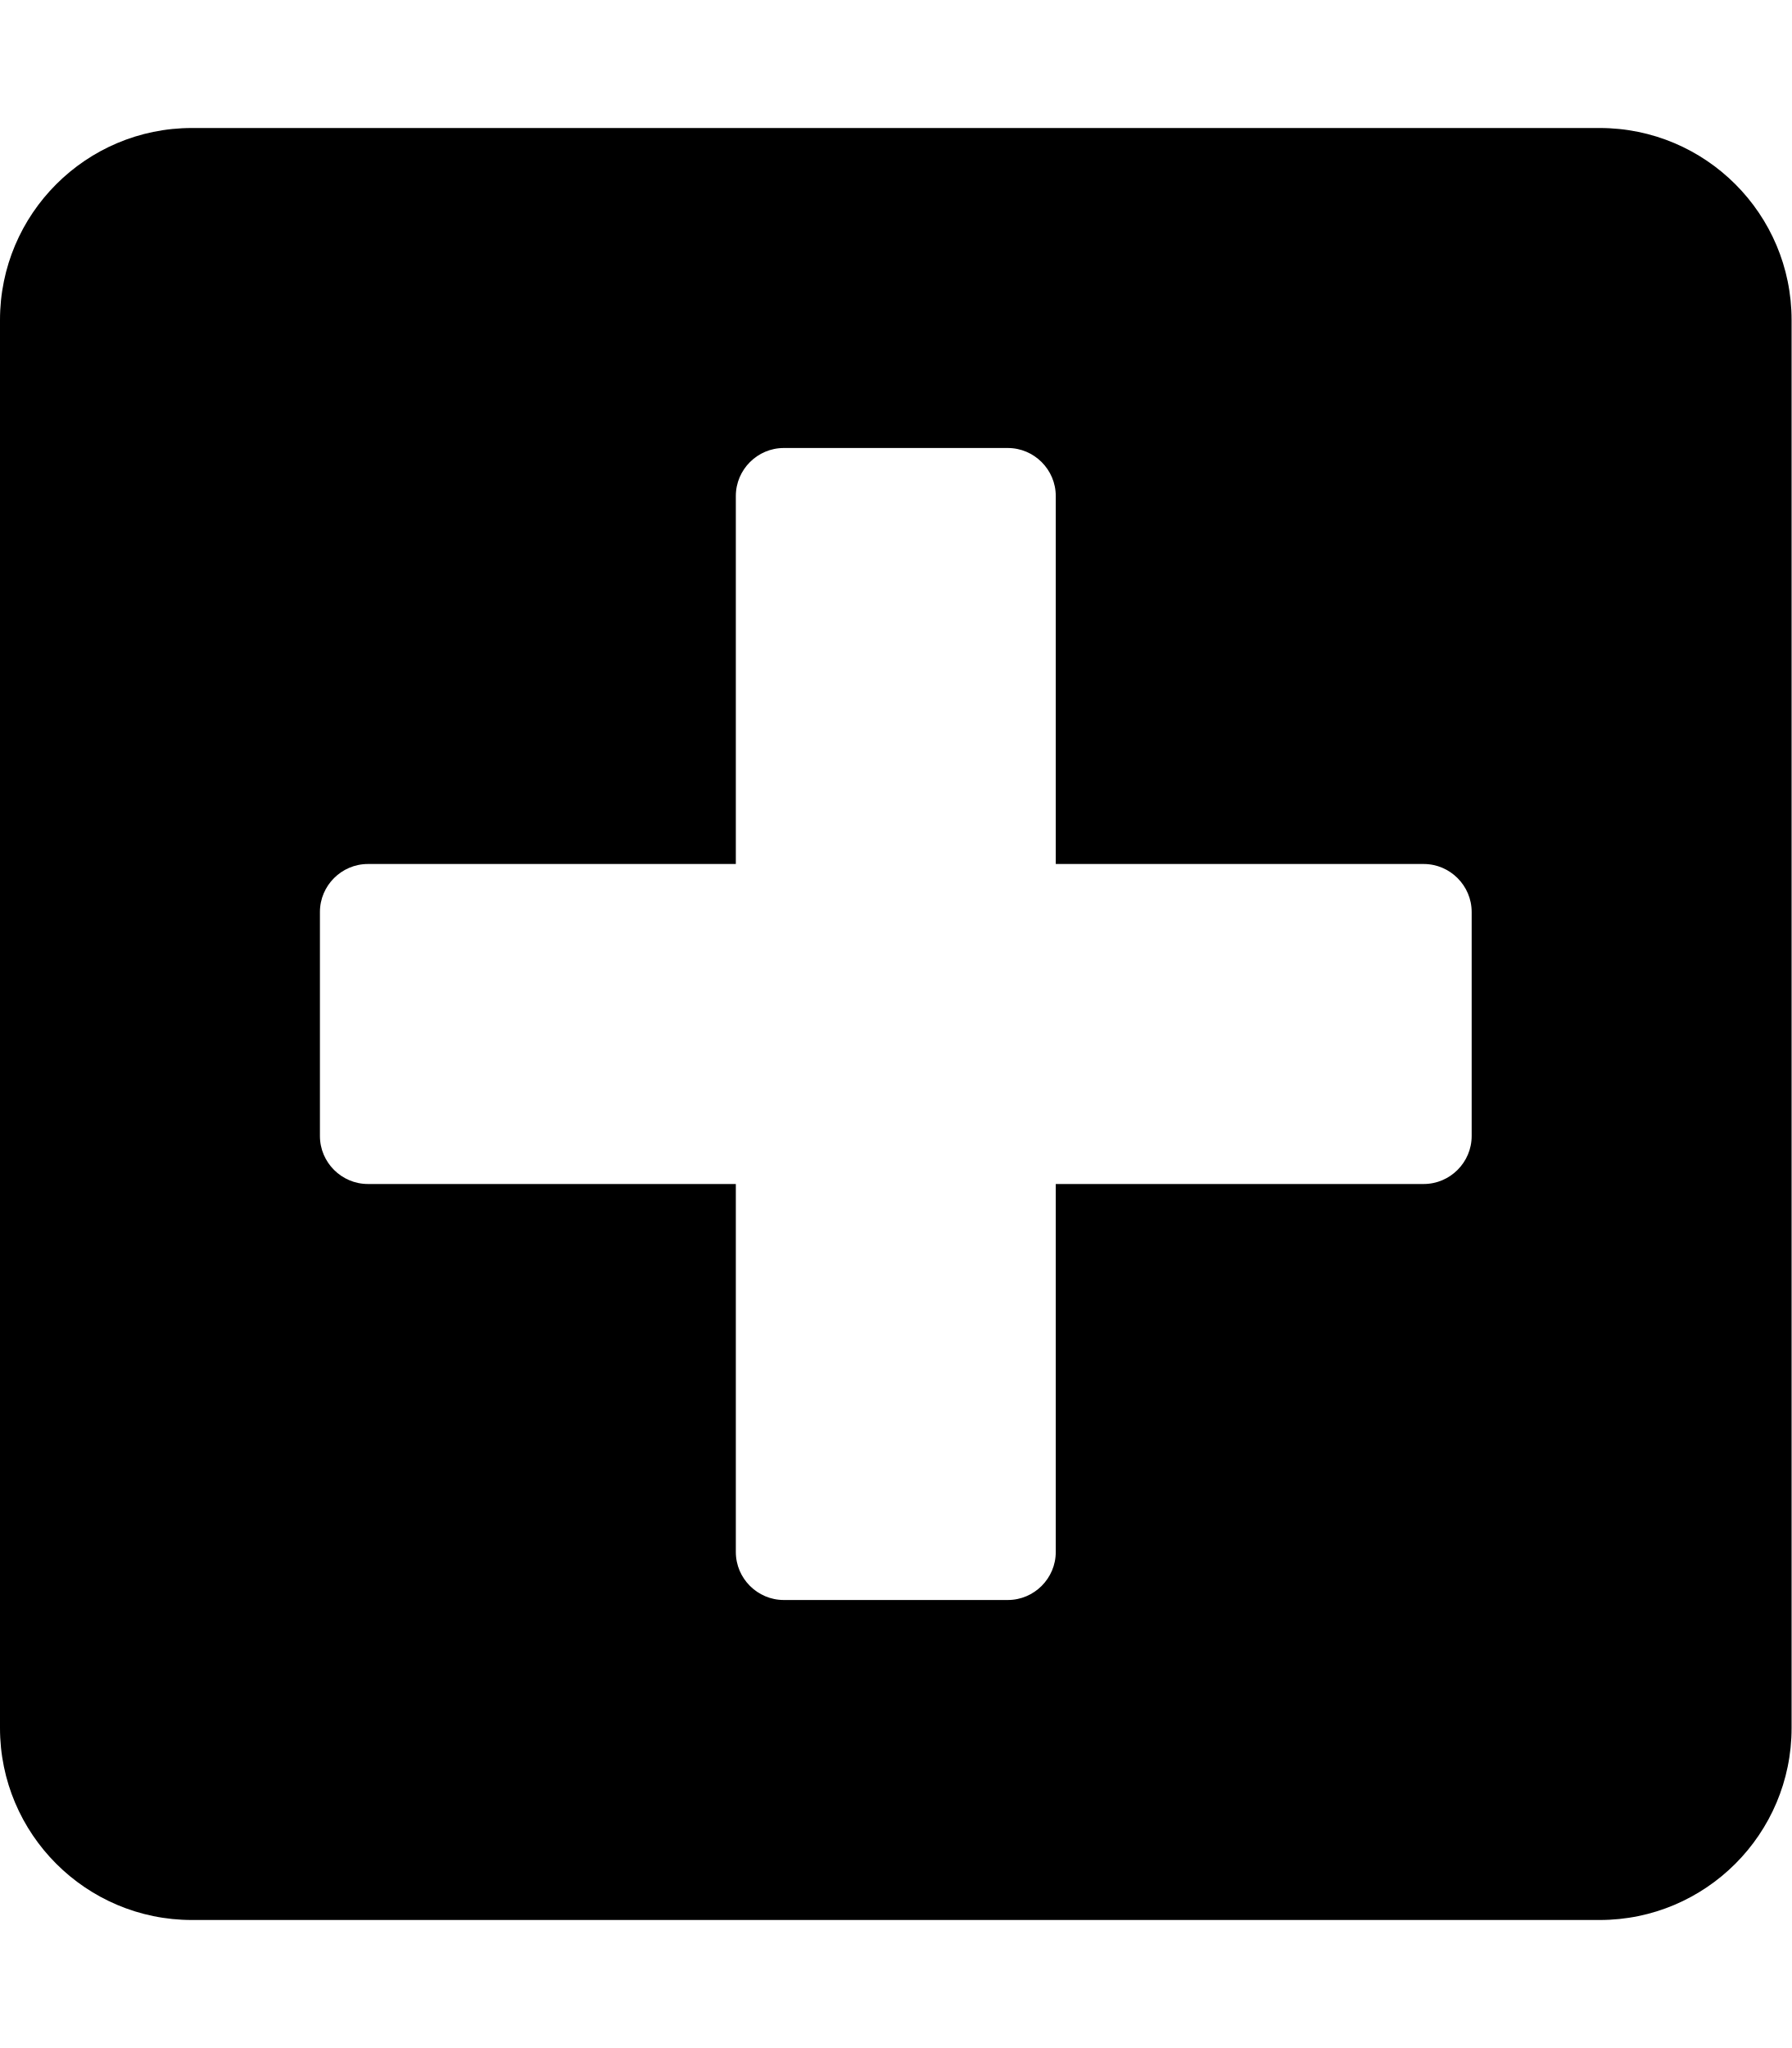
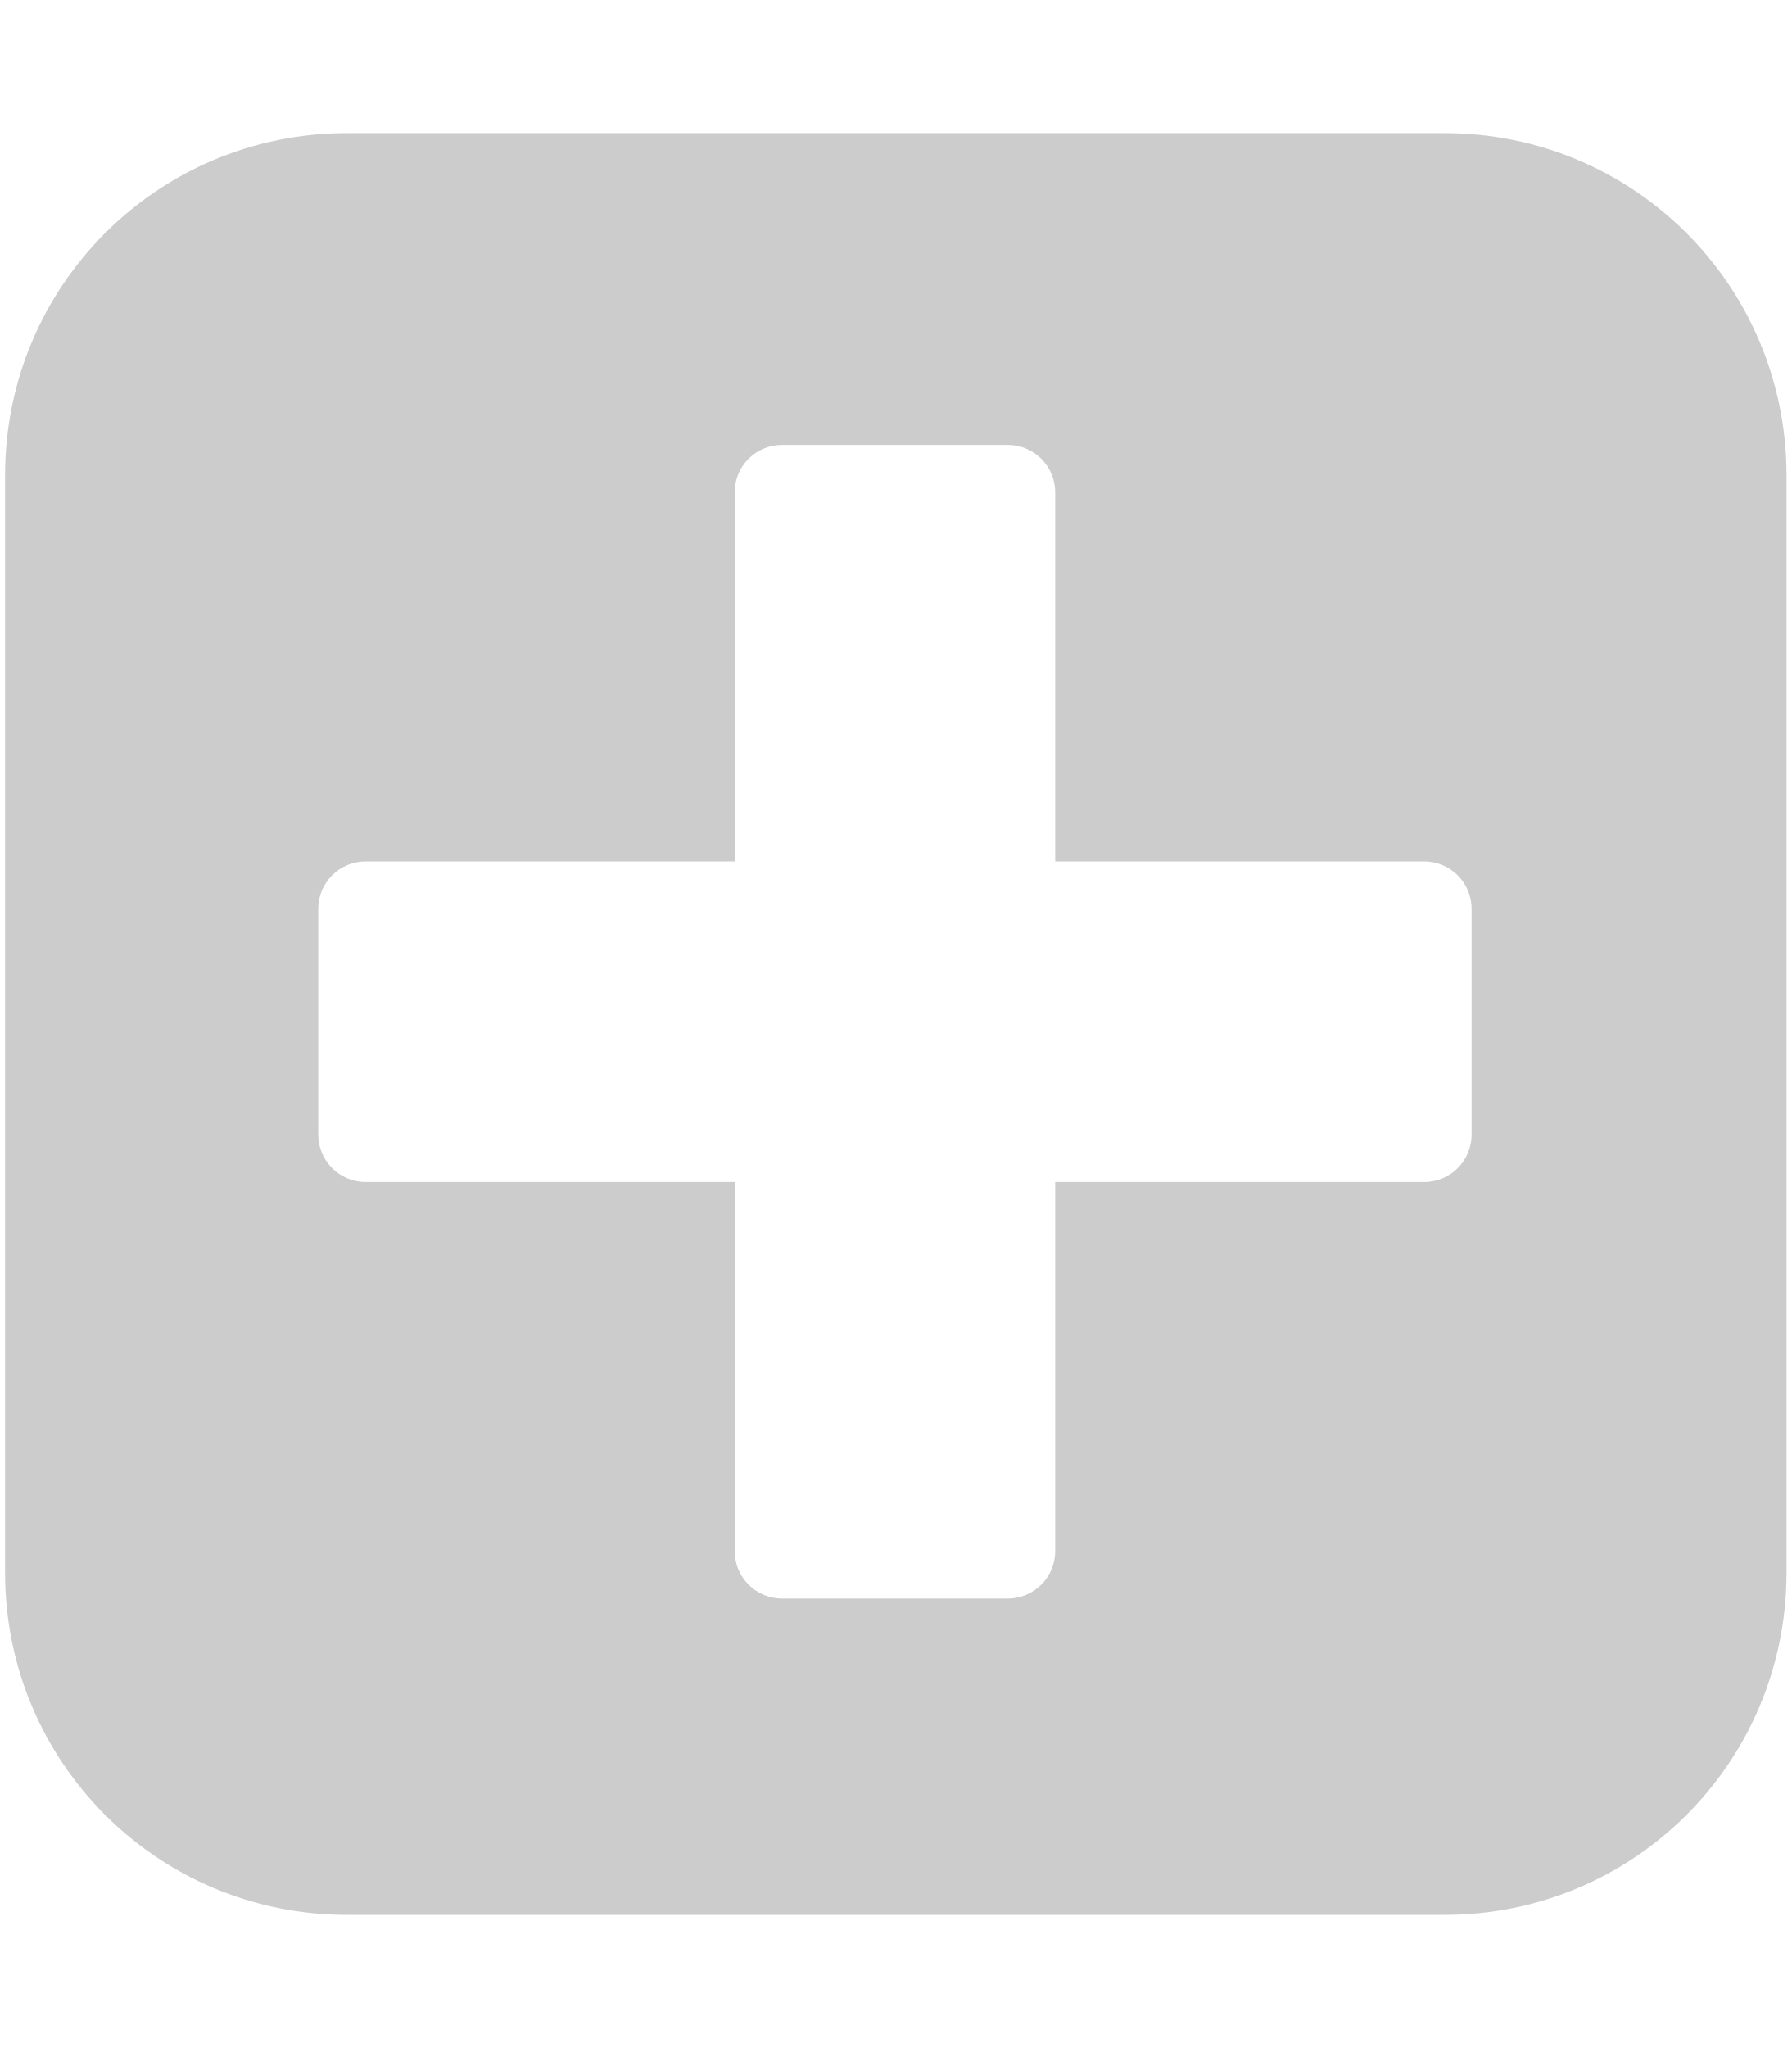
- <svg xmlns="http://www.w3.org/2000/svg" aria-hidden="true" data-prefix="fas" data-icon="plus-square" class="svg-inline--fa fa-plus-square fa-w-14" role="img" viewBox="0 0 448 512">
-   <path fill="currentColor" d="M400 32H48C21.5 32 0 53.5 0 80v352c0 26.5 21.5 48 48 48h352c26.5 0 48-21.5 48-48V80c0-26.5-21.5-48-48-48zm-32 252c0 6.6-5.4 12-12 12h-92v92c0 6.6-5.4 12-12 12h-56c-6.6 0-12-5.4-12-12v-92H92c-6.6 0-12-5.4-12-12v-56c0-6.6 5.4-12 12-12h92v-92c0-6.6 5.4-12 12-12h56c6.6 0 12 5.4 12 12v92h92c6.6 0 12 5.4 12 12v56z" />
+ <svg xmlns="http://www.w3.org/2000/svg" aria-hidden="true" data-prefix="fas" data-icon="plus-square" class="svg-inline--fa fa-plus-square fa-w-14" role="img" viewBox="0 0 448 512" version="1.1" id="svg101">
+   <defs id="defs105" />
+   <path style="fill:#cccccc;stroke-width:0.993" clip-path="none" d="M 86.836 33.271 C 39.433 33.271 1.271 71.433 1.271 118.836 L 1.271 393.164 C 1.271 440.567 39.433 478.729 86.836 478.729 L 361.164 478.729 C 408.567 478.729 446.729 440.567 446.729 393.164 L 446.729 118.836 C 446.729 71.433 408.567 33.271 361.164 33.271 L 86.836 33.271 z M 195.594 111.227 L 251.969 111.227 C 258.555 111.227 263.859 116.529 263.859 123.115 L 263.859 215.352 L 356.094 215.352 C 362.68 215.352 367.982 220.654 367.982 227.24 L 367.982 283.617 C 367.982 290.204 362.68 295.506 356.094 295.506 L 263.859 295.506 L 263.859 387.74 C 263.859 394.327 258.555 399.631 251.969 399.631 L 195.594 399.631 C 189.007 399.631 183.703 394.327 183.703 387.74 L 183.703 295.506 L 91.469 295.506 C 84.882 295.506 79.58 290.204 79.58 283.617 L 79.58 227.24 C 79.58 220.654 84.882 215.352 91.469 215.352 L 183.703 215.352 L 183.703 123.115 C 183.703 116.529 189.007 111.227 195.594 111.227 z " id="rect41" />
</svg>
